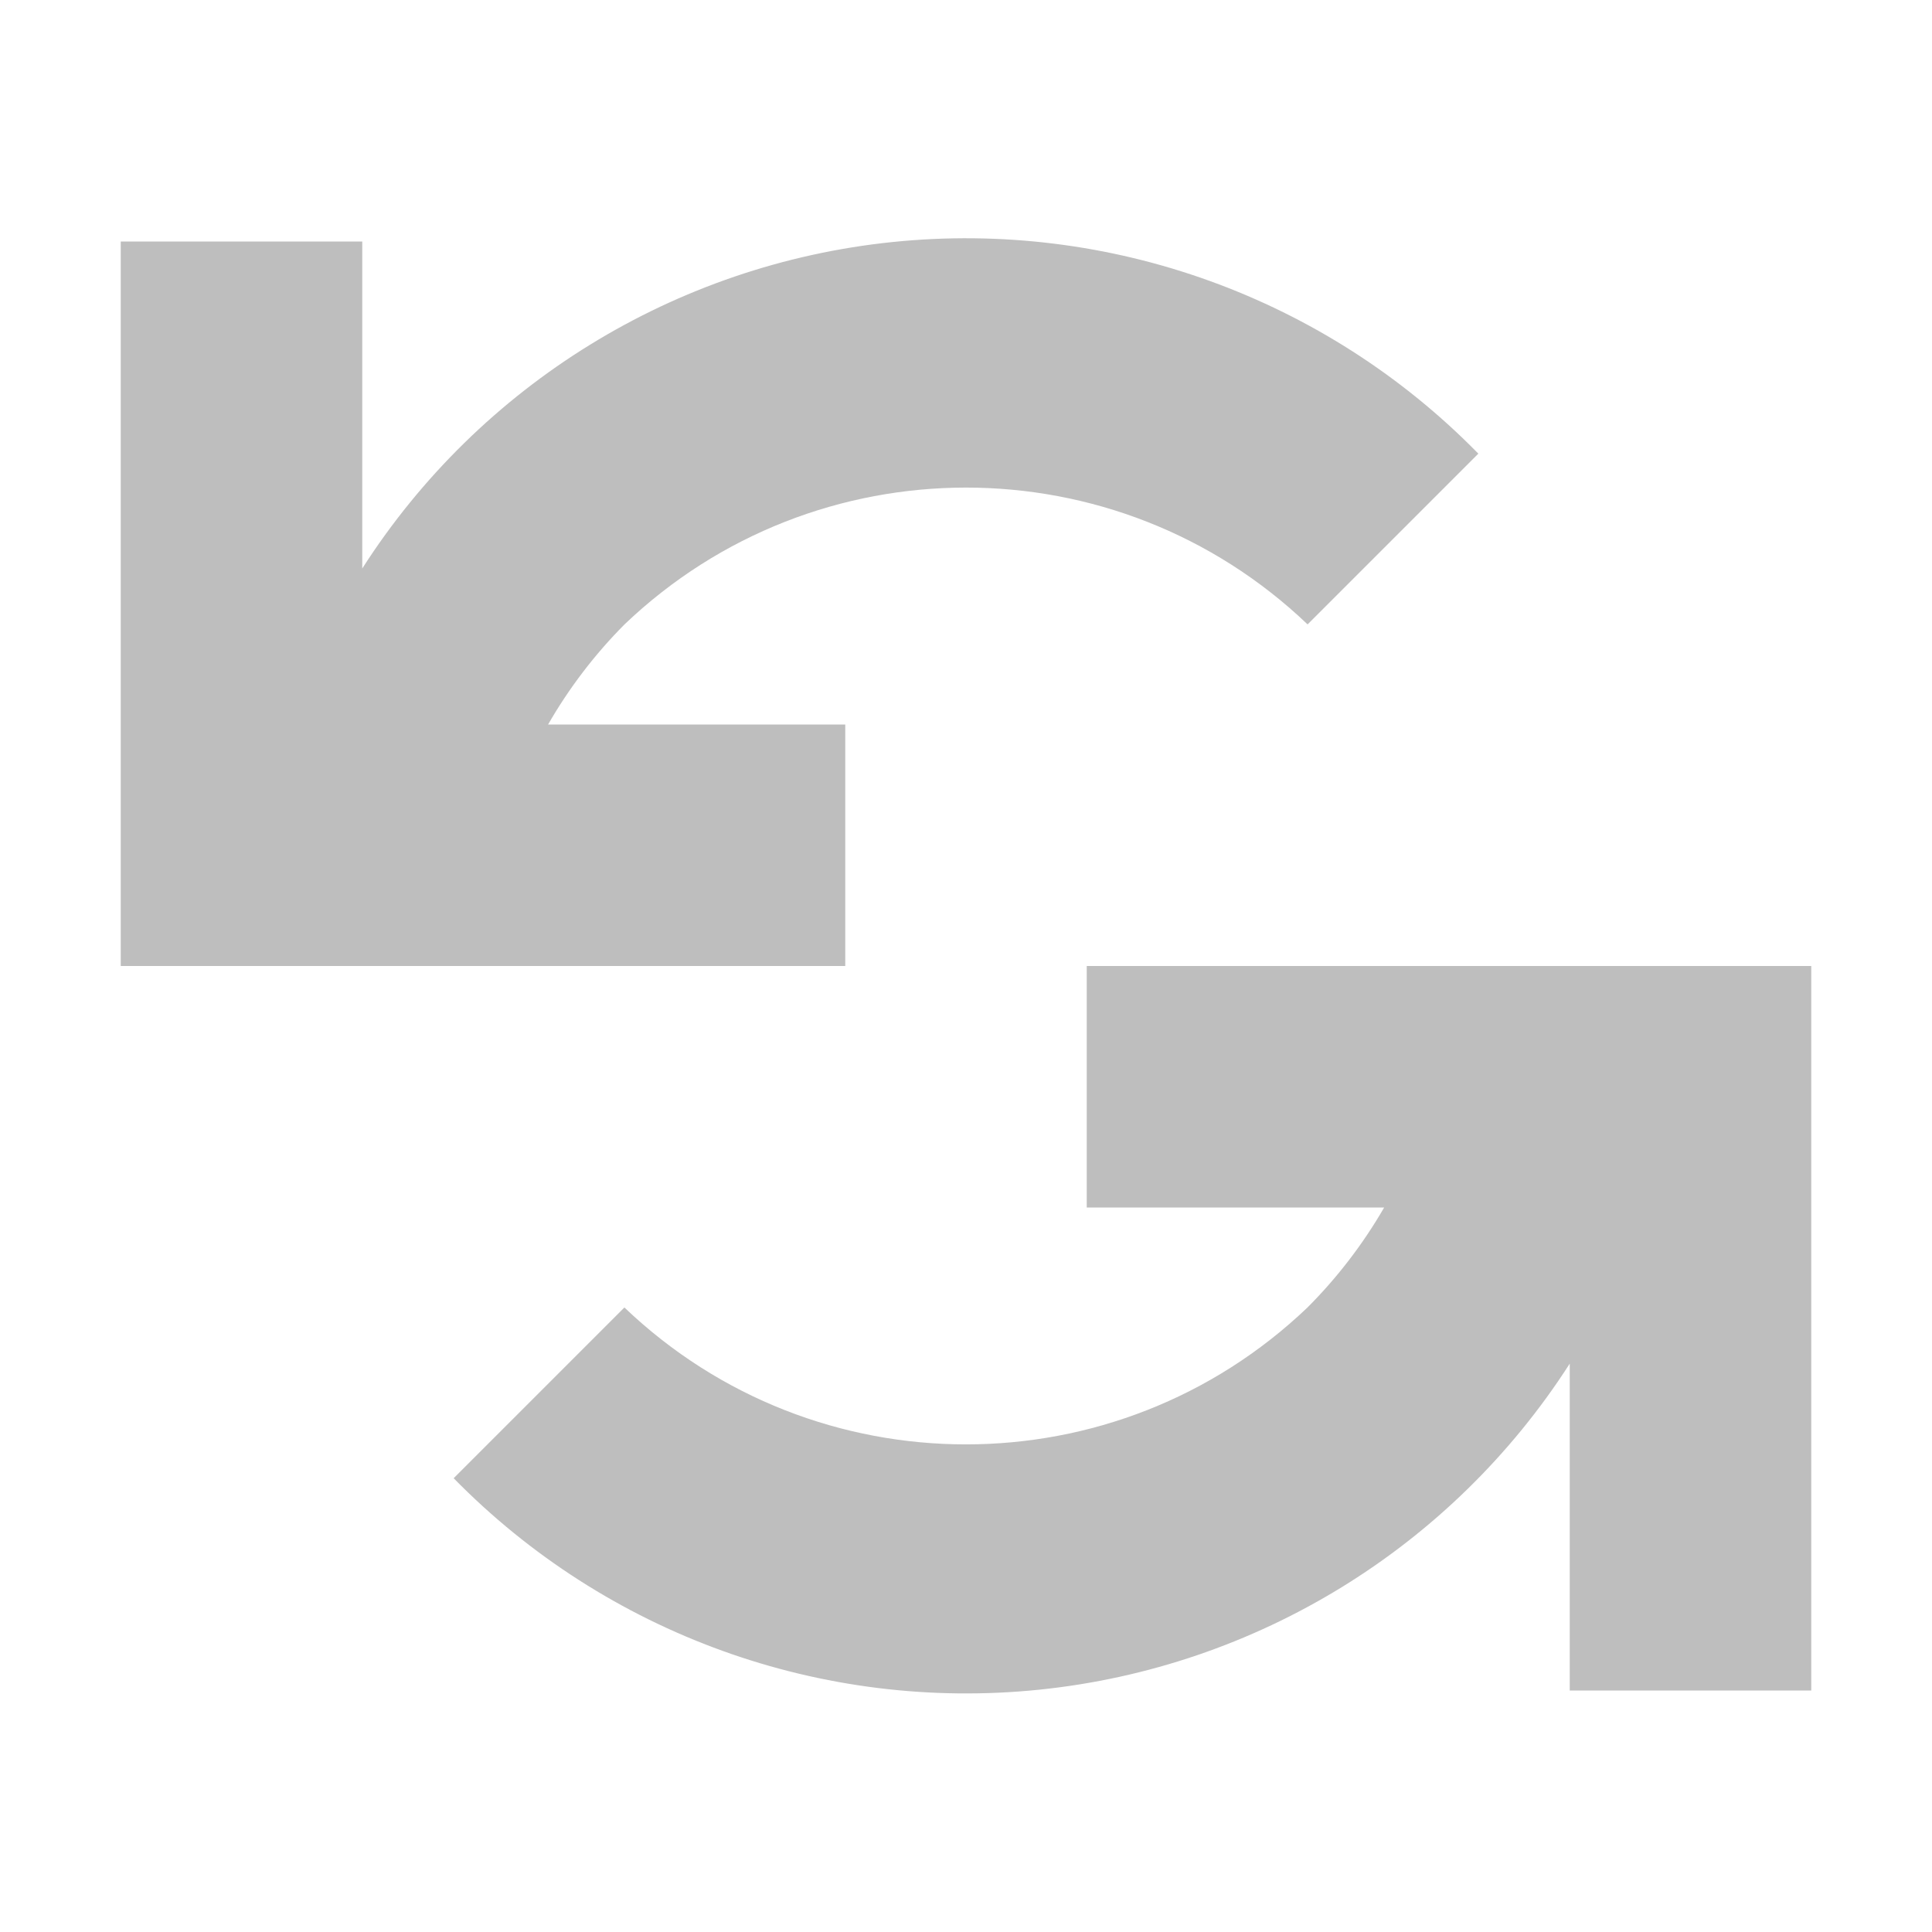
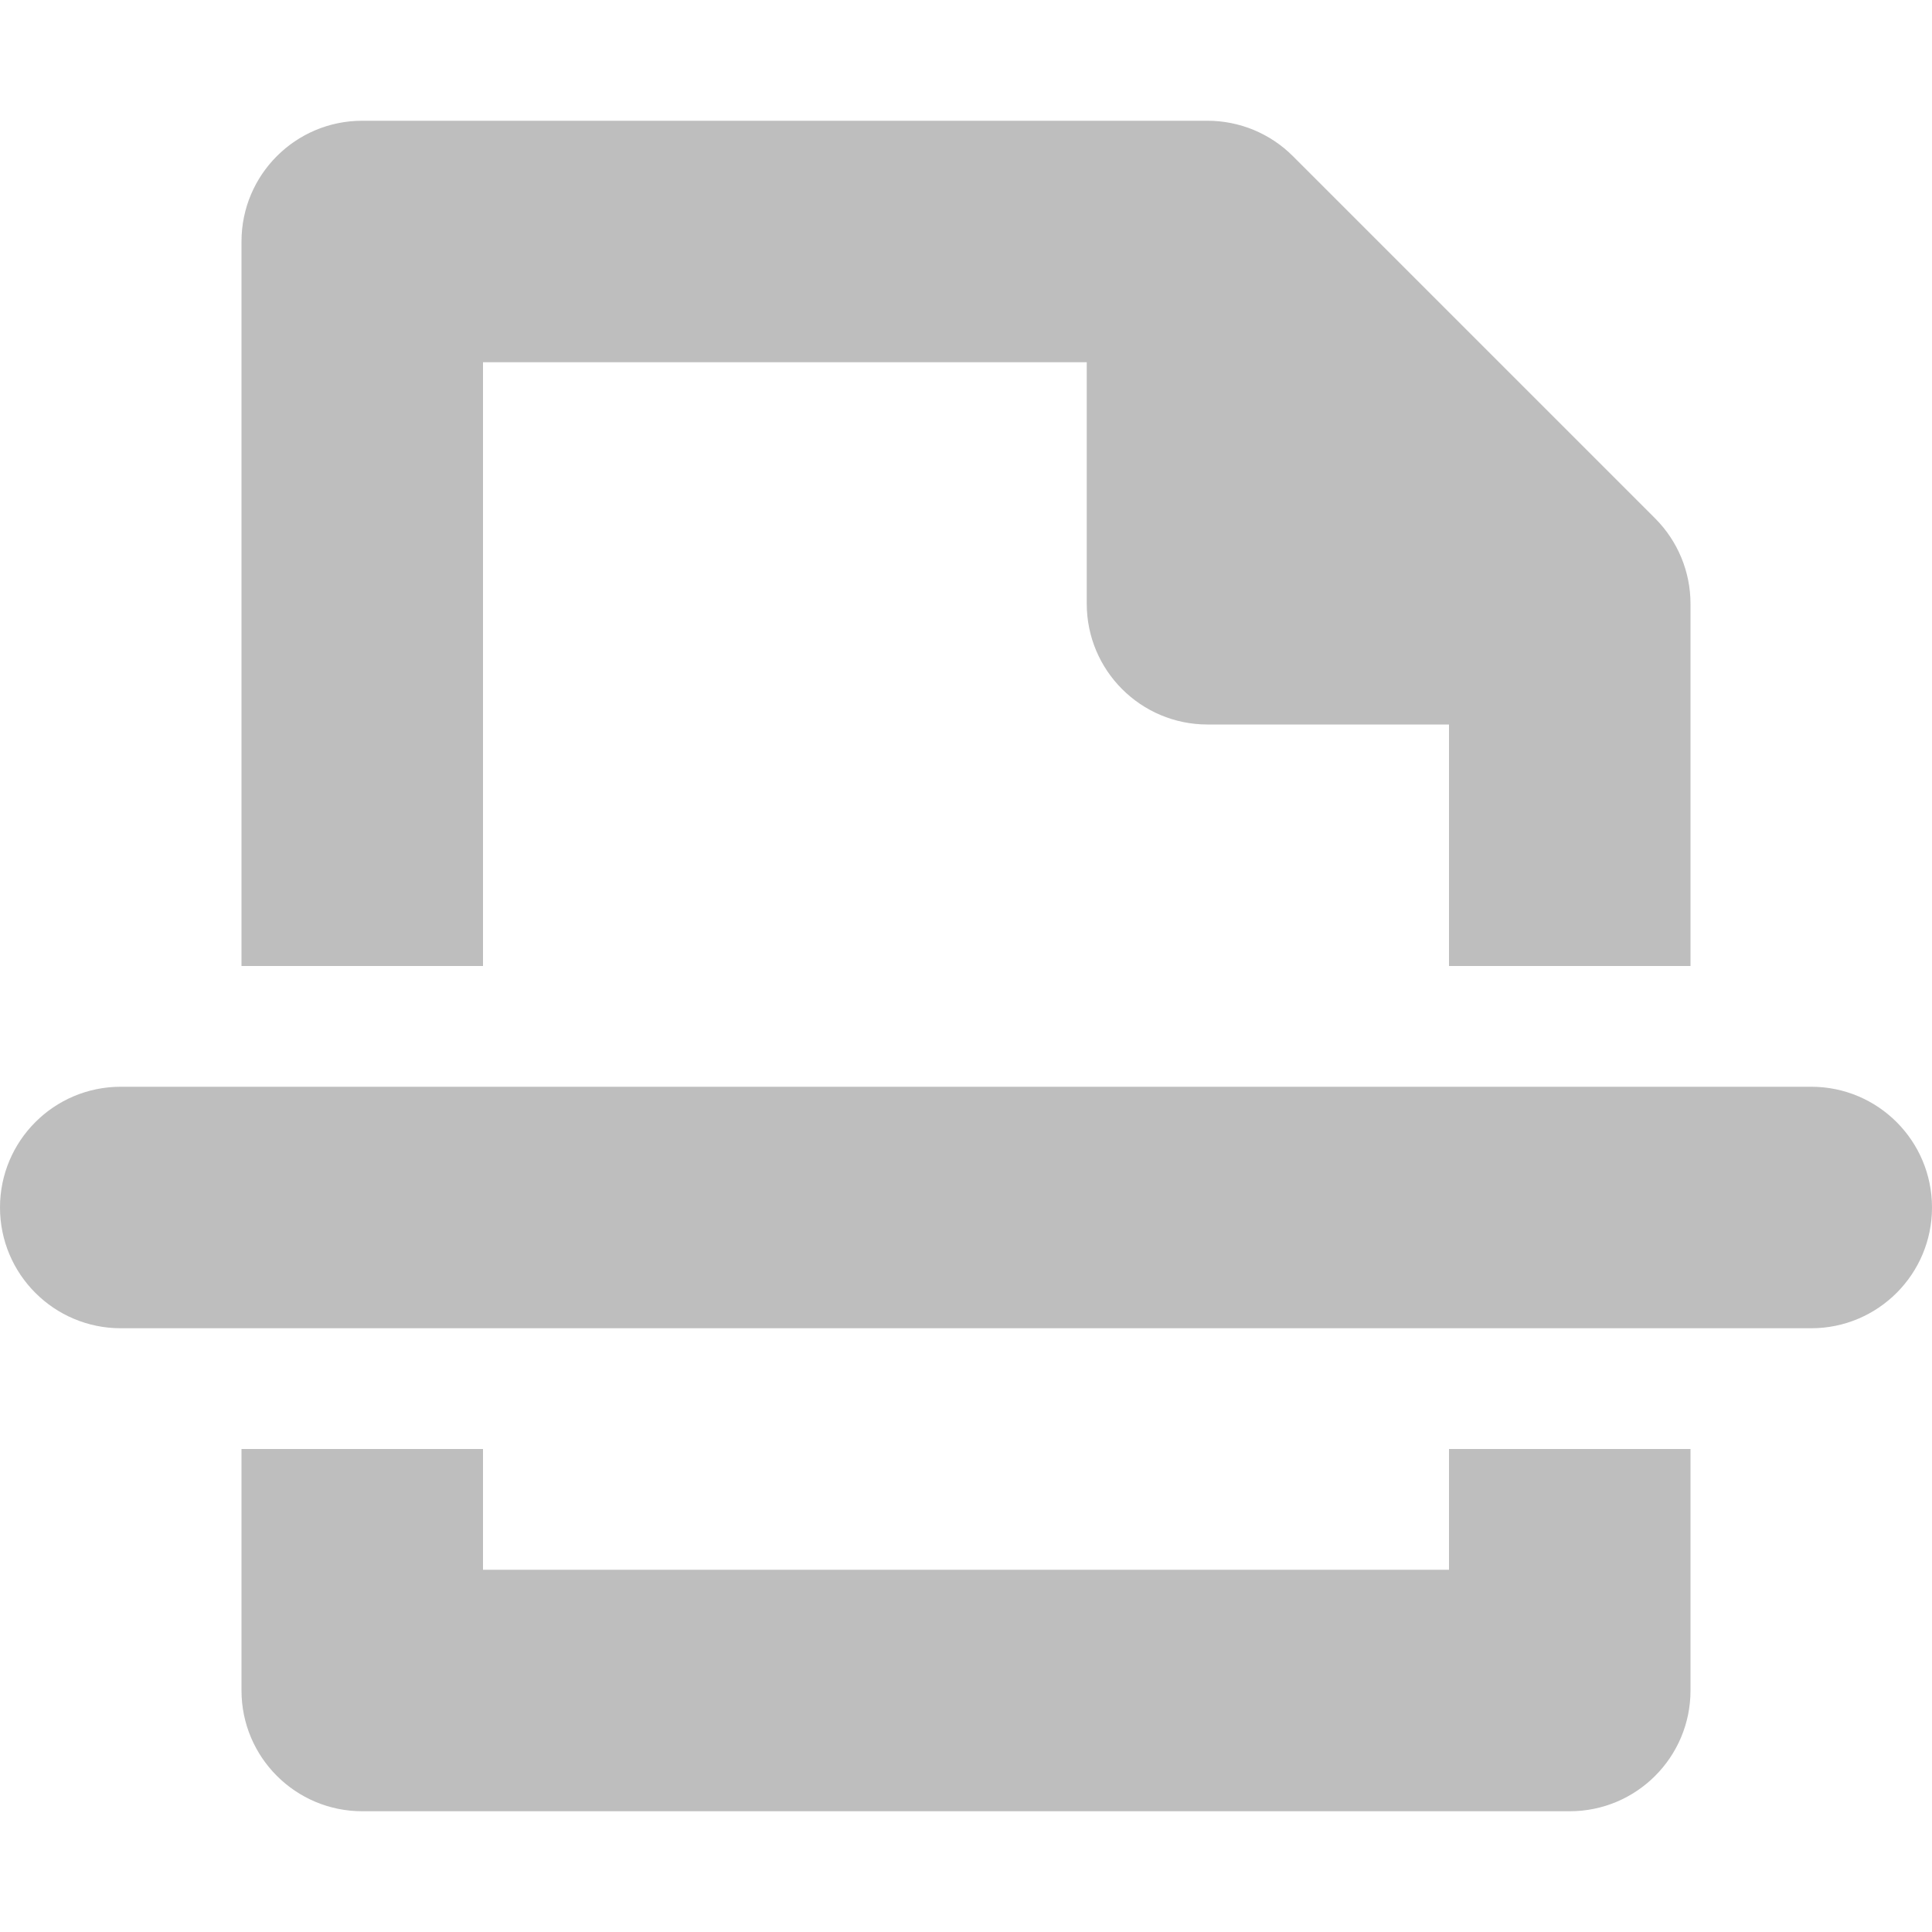
- <svg xmlns="http://www.w3.org/2000/svg" id="Ebene_1" data-name="Ebene 1" viewBox="0 0 16 16">
+ <svg xmlns="http://www.w3.org/2000/svg" id="a7a31df7-fd2c-4d84-ad02-5bfd6abb8a16" data-name="Ebene 1" viewBox="0 0 16 16">
  <defs>
-     <style>.cls-1{fill:#bebebe;}</style>
+     <style>.baa986fe-9d9d-4d4b-a093-ce65189510eb{fill:#bebebe;}</style>
  </defs>
-   <path id="b" class="cls-1" d="M7,6H4.539a4.014,4.014,0,0,1,.633-.829,4.097,4.097,0,0,1,5.657,0l1.414-1.414A5.938,5.938,0,0,0,3,4.708V2H1V8H7Z" />
-   <path id="a" class="cls-1" d="M9,8v2h2.463a4.013,4.013,0,0,1-.635.828,4.095,4.095,0,0,1-5.657,0L3.757,12.242A5.942,5.942,0,0,0,13,11.293V14h2V8Z" />
+   <path class="baa986fe-9d9d-4d4b-a093-ce65189510eb" d="M15,11H1a1,1,0,0,1-1-1H0A1,1,0,0,1,1,9H15a1,1,0,0,1,1,1h0A1,1,0,0,1,15,11Zm-3,2H4V12H2v2a1,1,0,0,0,1,1H13a1,1,0,0,0,1-1V12H12Zm1.707-8.707-3-3A.999.999,0,0,0,10,1H3A1,1,0,0,0,2,2V8H4V3H9V5a1,1,0,0,0,1,1h2V8h2V5A1,1,0,0,0,13.707,4.293Z" />
</svg>
